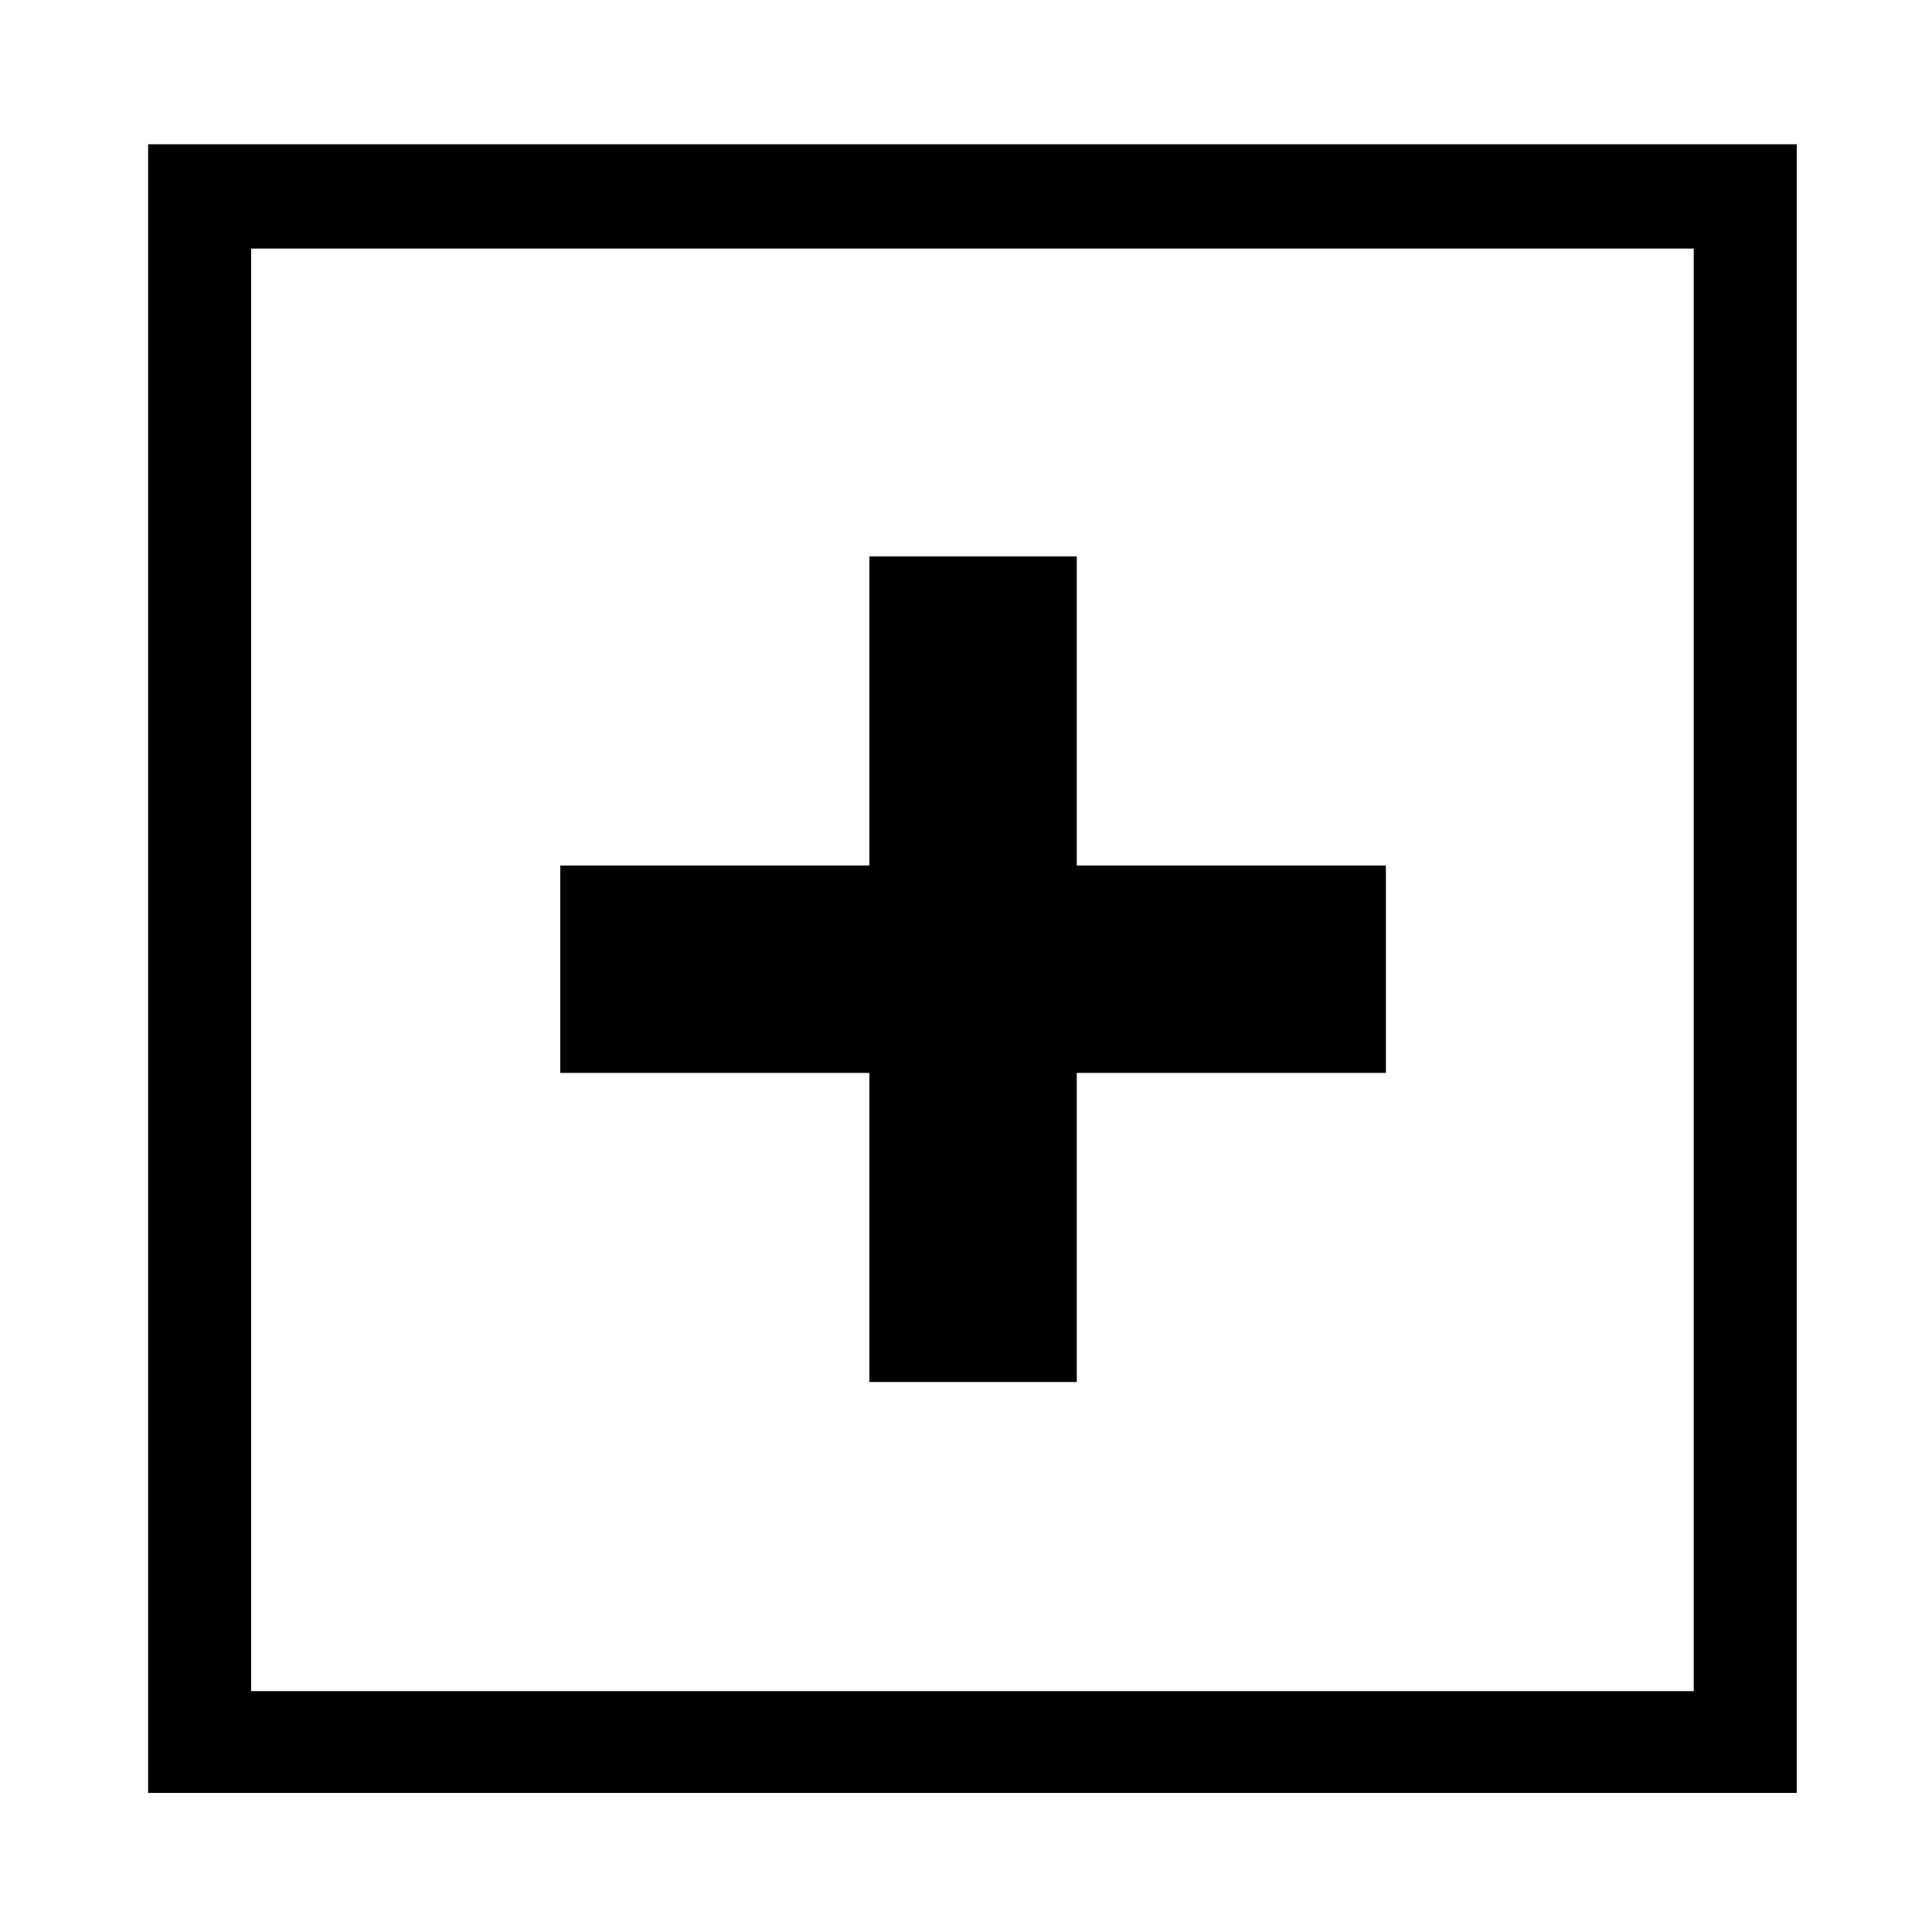
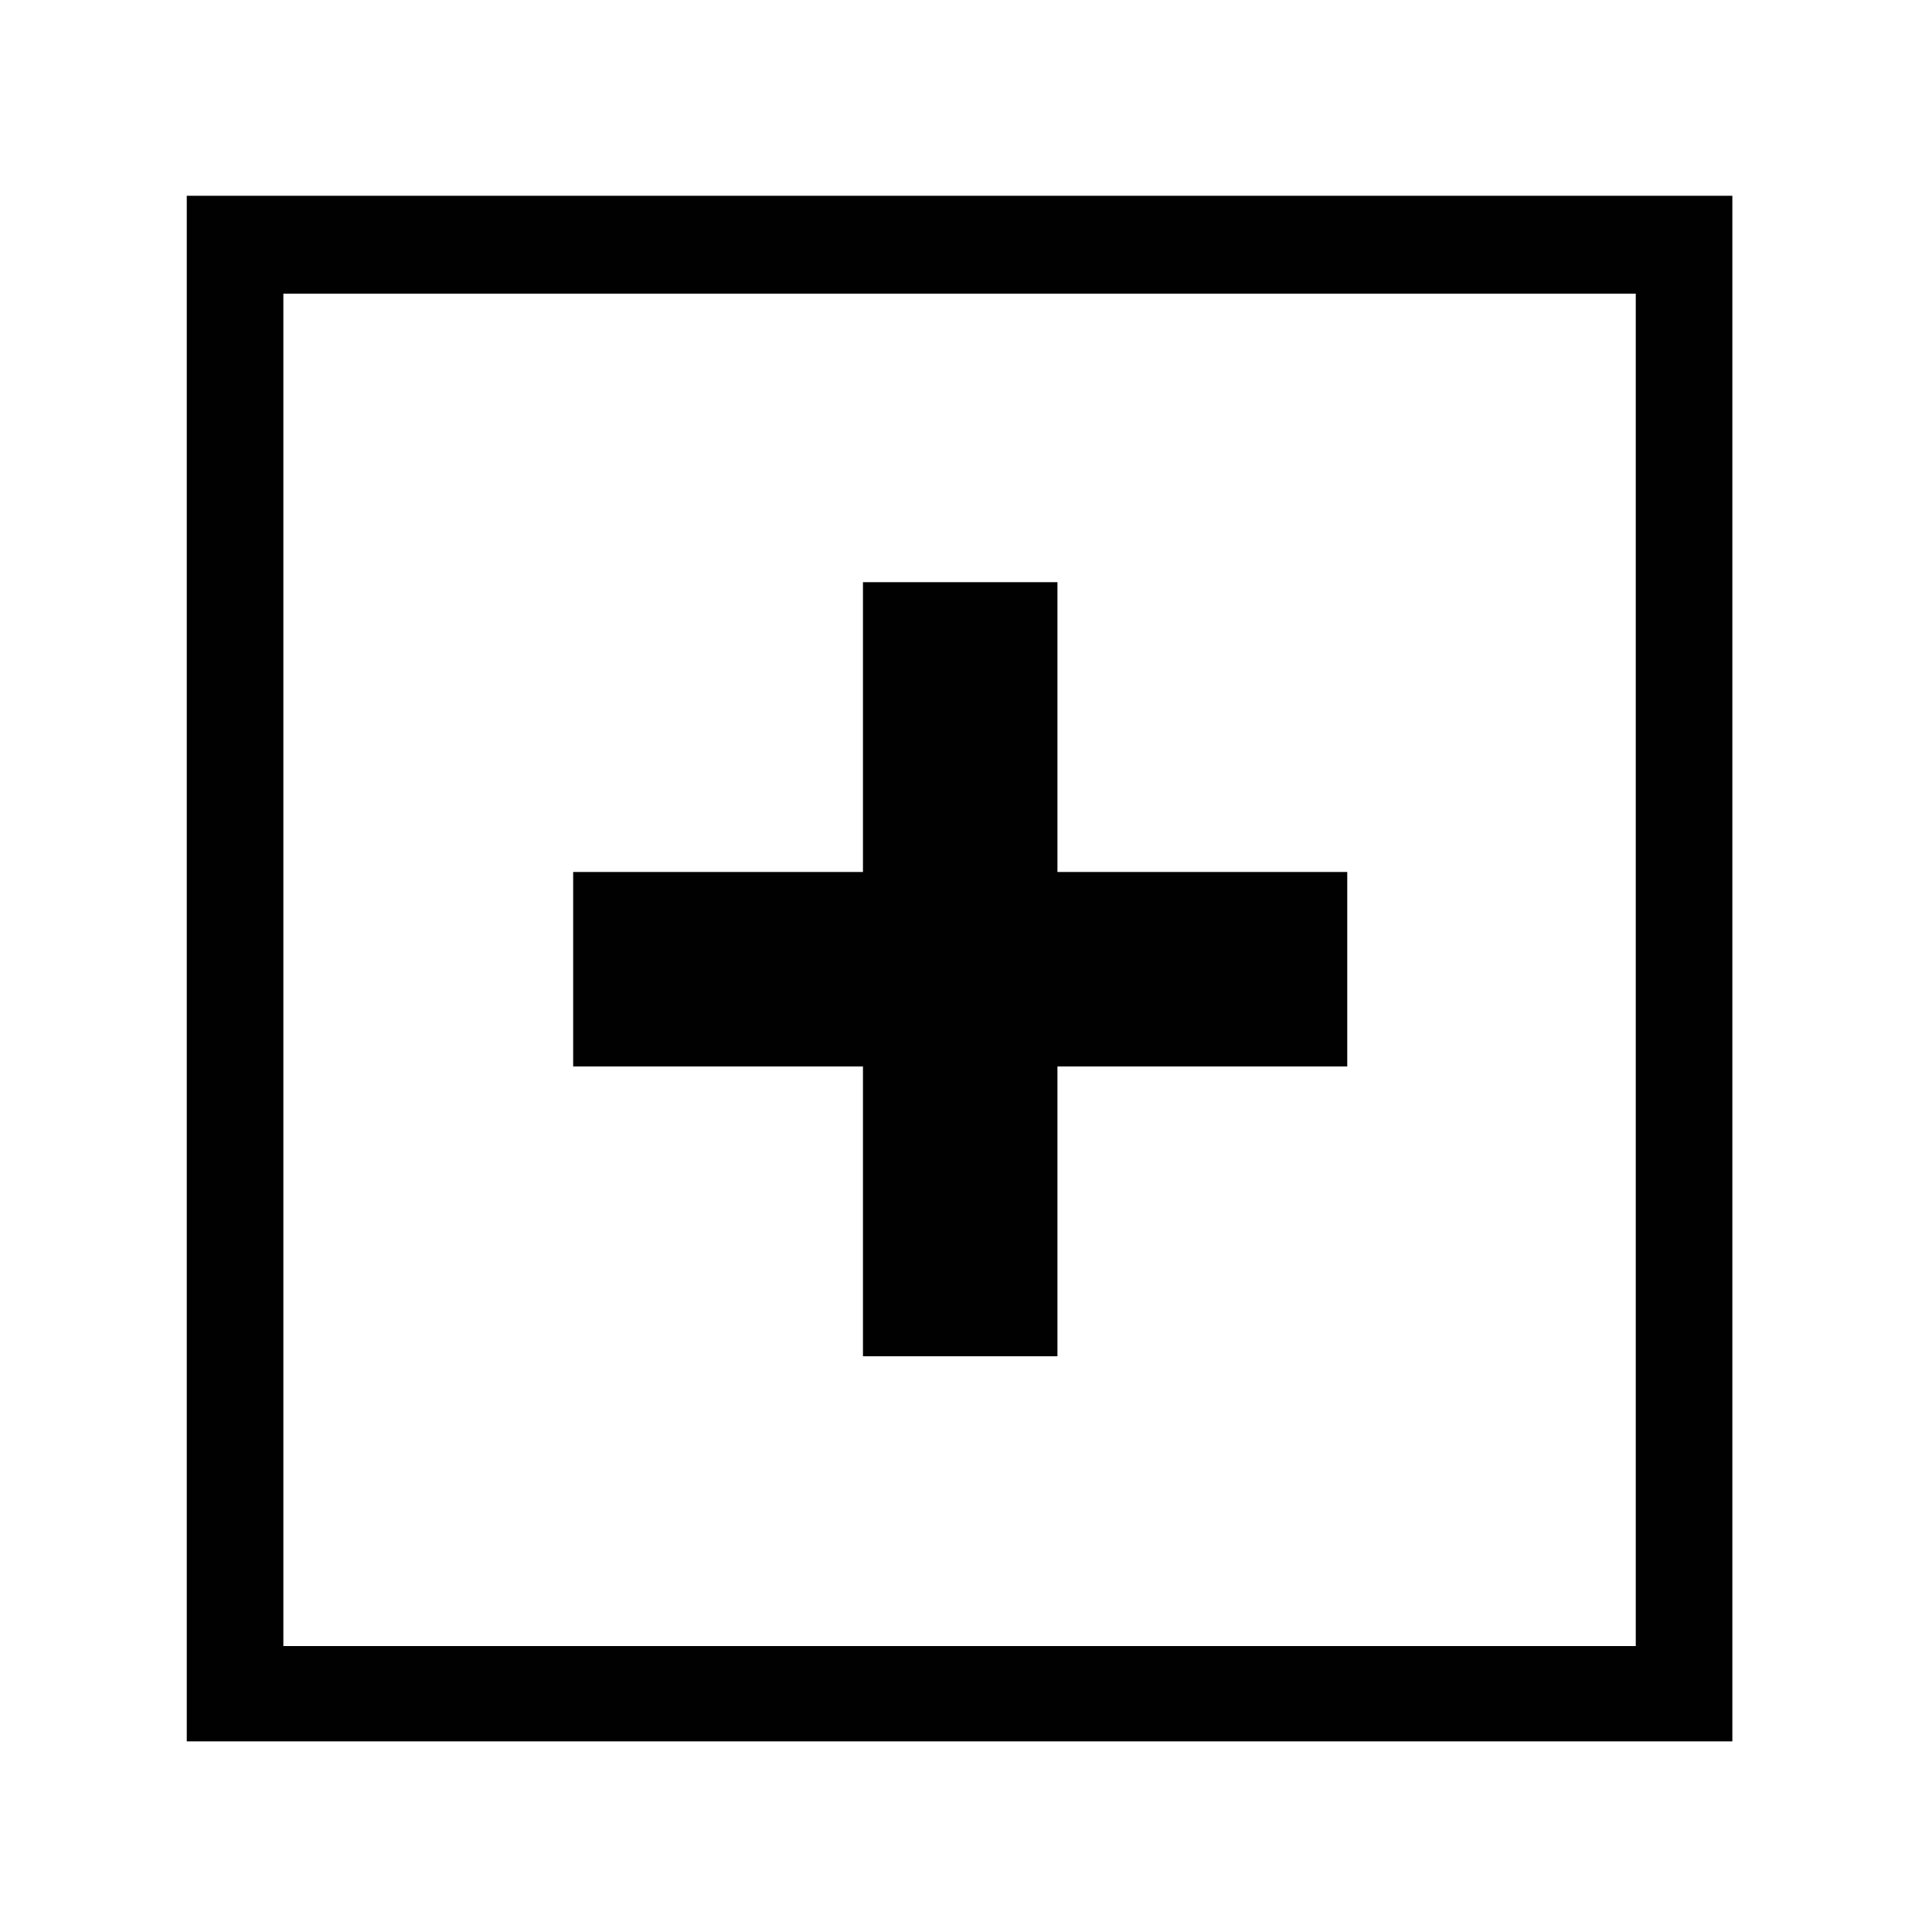
- <svg xmlns="http://www.w3.org/2000/svg" version="1.1" id="Layer_1" x="0px" y="0px" viewBox="-369 332 150 150" enable-background="new -369 332 150 150" xml:space="preserve">
-   <path d="M-261.4,415.3h-24v24h-16.1v-24h-24v-16.1h24v-24h16.1v24h24C-261.4,399.2-261.4,415.3-261.4,415.3z M-237.5,351.3h-112v112  h112V351.3 M-229.5,343.2v8v112v8h-8h-112h-8v-8v-112v-8h8h112H-229.5L-229.5,343.2z" />
+ <svg xmlns="http://www.w3.org/2000/svg" version="1.1" id="Layer_1" x="0px" y="0px" viewBox="0 0 150 150" enable-background="new 0 0 150 150" xml:space="preserve">
+   <path fill="#010101" d="M104.6,82.8H82.1v22.5H67V82.8H44.5V67.7H67V45.2h15.1v22.5h22.5C104.6,67.7,104.6,82.8,104.6,82.8z   M127,22.8H22v105h105V22.8 M134.5,15.2v7.5v105v7.5H127H22h-7.5v-7.5v-105v-7.5H22h105H134.5L134.5,15.2z" />
</svg>
